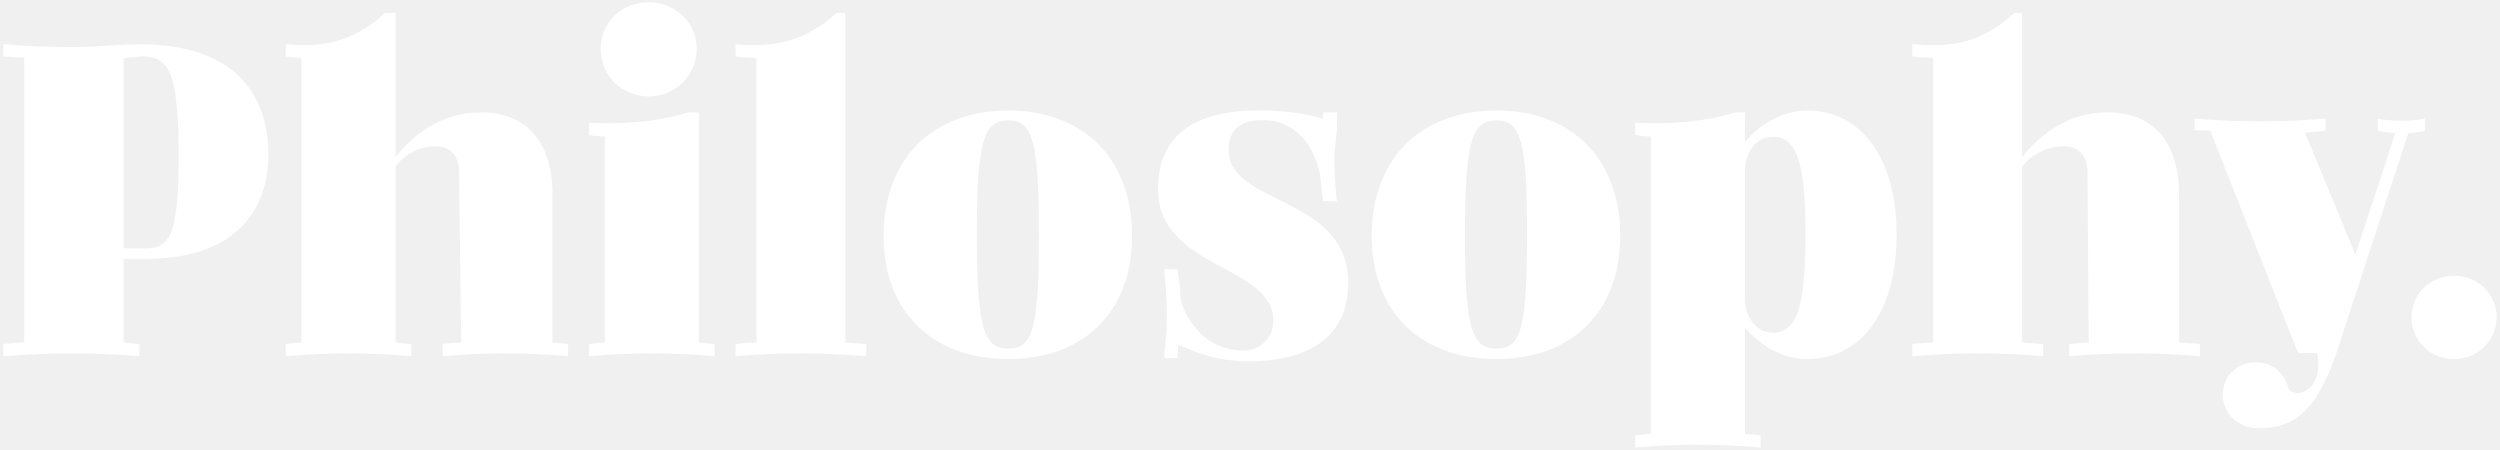
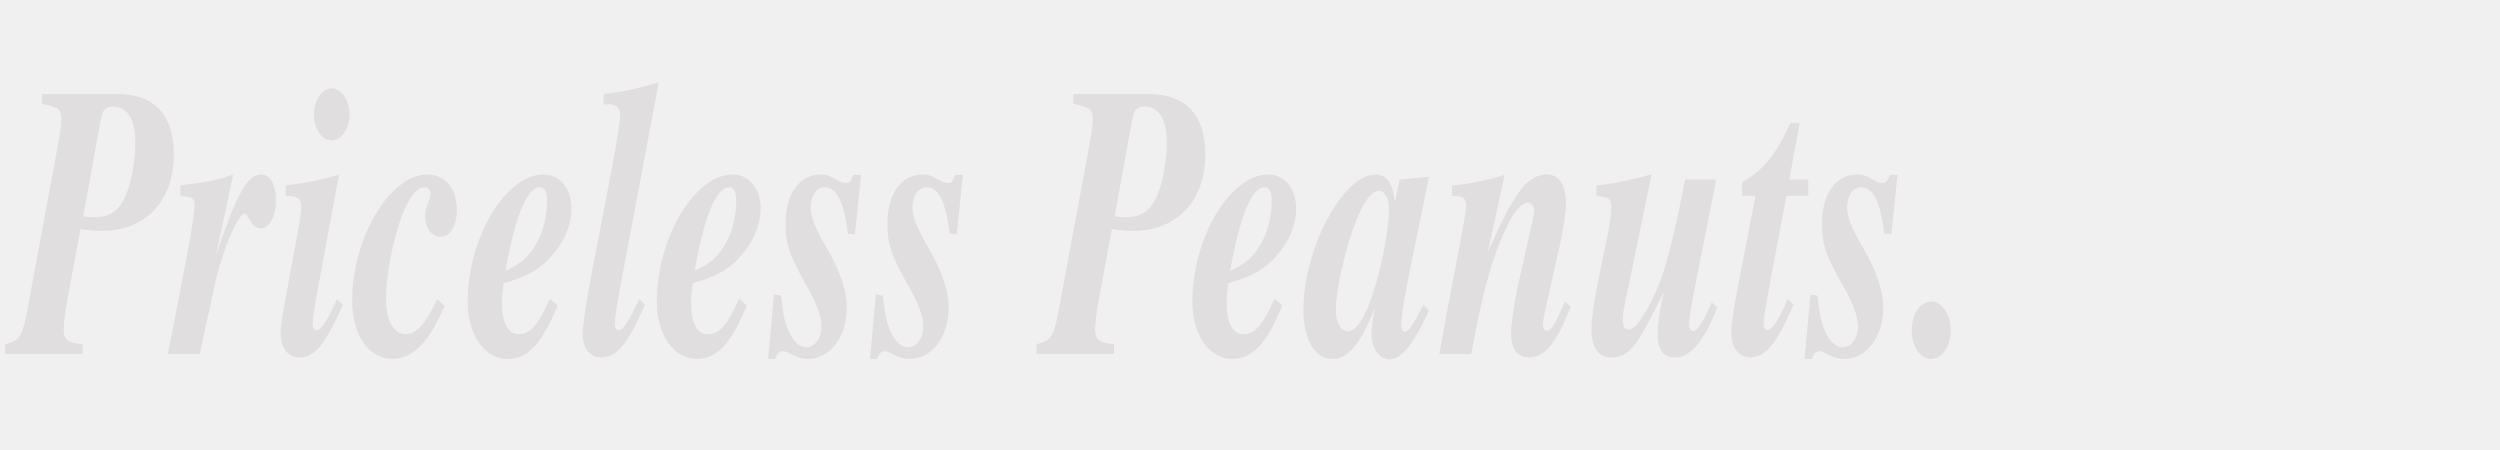
- <svg xmlns="http://www.w3.org/2000/svg" version="1.1" id="Layer_1" x="0px" y="0px" width="478px" height="86px" viewBox="0 0 478 86" enable-background="new 0 0 478 86" xml:space="preserve">
-   <path fill="#FFFFFF" d="M27.016,8.488h-0.09c-4.41,0-8.782,0.517-13.191,0.517c-4.32,0-9.101-0.204-13.101-0.563v2.34l4,0.27v54.358  l-4,0.36v2.34c5-0.36,8.68-0.541,13.09-0.541c4.32,0,8.91,0.181,12.91,0.541v-2.34l-3-0.271V49.488h4.282  c16.739,0,23.399-8.936,23.399-20.005C51.314,17.604,44.295,8.488,27.016,8.488z M27.916,47.488h-4.282V11.141l3.491-0.36  c5.58,0,6.875,3.549,7.055,18.848C34.09,44.299,32.775,47.488,27.916,47.488z M105.633,65.499l3,0.271v2.34c-8-0.721-16-0.721-24,0  v-2.34c1-0.091,2.288-0.271,3.548-0.271L87.769,32.92c0-2.79-1.255-4.95-4.585-4.95c-3.69,0-6.551,2.34-7.551,3.87v33.659l3,0.271  v2.34c-8-0.721-16-0.721-24,0v-2.34c1-0.091,2-0.271,3-0.271V11.051c-1,0-2-0.09-3-0.27v-2.34c6,0.63,12.522,0.047,19.001-5.953  h1.999v27.552c3-3.78,8.295-8.55,16.305-8.55c8.64,0,13.695,5.49,13.695,15.839V65.499z M114.854,9.341c0-5.04,4.05-8.91,9.18-8.91  c5.04,0,9.18,3.87,9.18,8.91c0,5.13-4.14,9.089-9.18,9.089C118.904,18.431,114.854,14.471,114.854,9.341z M133.633,65.499l3,0.271  v2.34c-8-0.721-16-0.721-24,0v-2.34c1-0.091,2-0.271,3-0.271V26.081c-1,0-2-0.09-3-0.27v-2.34c6,0.27,12.48,0.018,18.96-1.982h2.04  V65.499z M161.633,65.499l4,0.271v2.34c-9-0.721-17-0.721-25,0v-2.34c1-0.091,2-0.271,4-0.271V11.051c-2,0-3-0.09-4-0.27v-2.34  c6,0.63,12.83,0.047,19.309-5.953h1.691V65.499z M192.792,21.131c-14.579,0-23.849,9.359-23.849,23.939  c0,14.489,9.27,23.579,23.849,23.579c14.489,0,23.669-9.089,23.669-23.579C216.461,30.49,207.281,21.131,192.792,21.131z   M192.792,66.669c-4.68,0-6.03-3.87-6.03-21.599c0-18.179,1.35-22.049,6.03-22.049s5.85,3.87,5.85,22.049  C198.642,62.799,197.472,66.669,192.792,66.669z M257.77,54.103c0,9.09-5.939,14.973-19.079,14.973  c-7.109,0-10.979-2.308-13.409-3.118l-0.18,2.529h-2.52c0.27-3,0.54-5.665,0.54-8.365c0-2.88-0.27-5.635-0.54-8.635h2.52  c0,0,0.54,2.865,0.54,4.485c0,3.42,3.96,11.037,12.059,11.037c3.6,0,5.76-2.647,5.76-5.707c0-10.709-22.049-9.874-22.049-25.173  c0-9.18,5.669-15.018,19.169-15.018c5.76,0,9.899,0.775,12.329,1.585l0.09-1.209h2.61l0.022,2.432v0.18  c0,2.07-0.506,3.999-0.506,6.069c0,2.79,0.123,5.319,0.483,8.319H253c-0.18-1-0.27-1.929-0.359-2.919  c-0.091-0.09-0.091-0.327-0.091-0.507c0-2.88-2.34-12.095-11.159-12.095c-5.22,0-6.479,2.817-6.479,5.697  C234.912,39.373,257.77,37.274,257.77,54.103z M286.121,21.131c-14.58,0-23.85,9.359-23.85,23.939  c0,14.489,9.27,23.579,23.85,23.579c14.489,0,23.669-9.089,23.669-23.579C309.79,30.49,300.61,21.131,286.121,21.131z   M286.121,66.669c-4.681,0-6.03-3.87-6.03-21.599c0-18.179,1.35-22.049,6.03-22.049c4.68,0,5.85,3.87,5.85,22.049  C291.97,62.799,290.8,66.669,286.121,66.669z M345.523,21.131c-7.29,0-11.89,6.03-11.89,6.03v-5.672h-1.883  c-6.48,2-13.117,2.252-19.117,1.982v2.34c1,0.18,2,0.27,3,0.27v56.877c-1,0-2,0.181-3,0.271v2.34c8-0.72,16-0.72,24,0v-2.34  l-3-0.271V62.619c0,0,4.6,6.029,11.89,6.029c10.89,0,17.11-9.899,17.11-23.668v-0.09V44.8  C362.633,31.03,356.413,21.131,345.523,21.131z M339.081,63.609c-4.949,0-5.448-5.76-5.448-5.76V31.93c0,0,0.499-5.76,5.448-5.76  c4.95,0,6.12,6.39,6.12,18.719S344.031,63.609,339.081,63.609z M416.633,65.499l4,0.271v2.34c-8-0.721-17-0.721-25,0v-2.34  c1-0.091,2.469-0.271,3.73-0.271l-0.231-32.579c0-2.79-1.376-4.95-4.706-4.95c-3.689,0-6.792,2.34-7.792,3.87v33.659l4,0.271v2.34  c-8-0.721-17-0.721-25,0v-2.34c1-0.091,3-0.271,4-0.271V11.051c-1,0-3-0.09-4-0.27v-2.34c7,0.63,13.006,0.047,19.486-5.953h1.514  v27.552c3-3.78,8.295-8.55,16.305-8.55c8.64,0,13.695,5.49,13.695,15.839V65.499z M463.633,25c-1,0.27-1.908,0.36-3.167,0.45  l-8.749,26.729l-5.13,15.749c-4.05,11.249-8.279,13.95-14.849,13.95c-3.69,0-6.75-2.791-6.75-6.391c0-3.42,2.609-6.209,6.3-6.209  c3.06,0,5.579,1.979,6.21,4.949c0,0,0.27,0.899,1.8,0.899c2.159,0,3.96-2.109,3.96-5.618c0-1.439-0.271-2.02-0.271-2.02h-3.6  L422.581,24.96l-2.947-0.05v-2.25c8,0.72,17,0.72,25,0V25c-1,0.09-2.584,0.27-3.934,0.36l9.655,23.309l7.636-23.219  c-1.26-0.09-2.357-0.18-3.357-0.45v-2.34c2,0.54,7,0.54,9,0V25z M477.367,60.639c0,4.5-3.689,8.009-8.189,8.009s-8.1-3.51-8.1-8.009  c0-4.5,3.6-7.92,8.1-7.92S477.367,56.139,477.367,60.639z" />
+ <svg xmlns="http://www.w3.org/2000/svg" width="478" height="86">
+   <g>
+     <rect fill="none" id="canvas_background" height="402" width="582" y="-1" x="-1" />
+   </g>
+   <g>
+     <text font-style="italic" font-weight="bold" stroke="null" transform="matrix(1.441054,0,0,2.121233,-4.999893,-12.37632) " xml:space="preserve" text-anchor="start" font-family="Georgia, Times, 'Times New Roman', serif" font-size="35" id="svg_3" y="37.733" x="5.081" stroke-opacity="null" stroke-width="0" fill="#e0dede">Priceless Peanuts.</text>
+   </g>
</svg>
